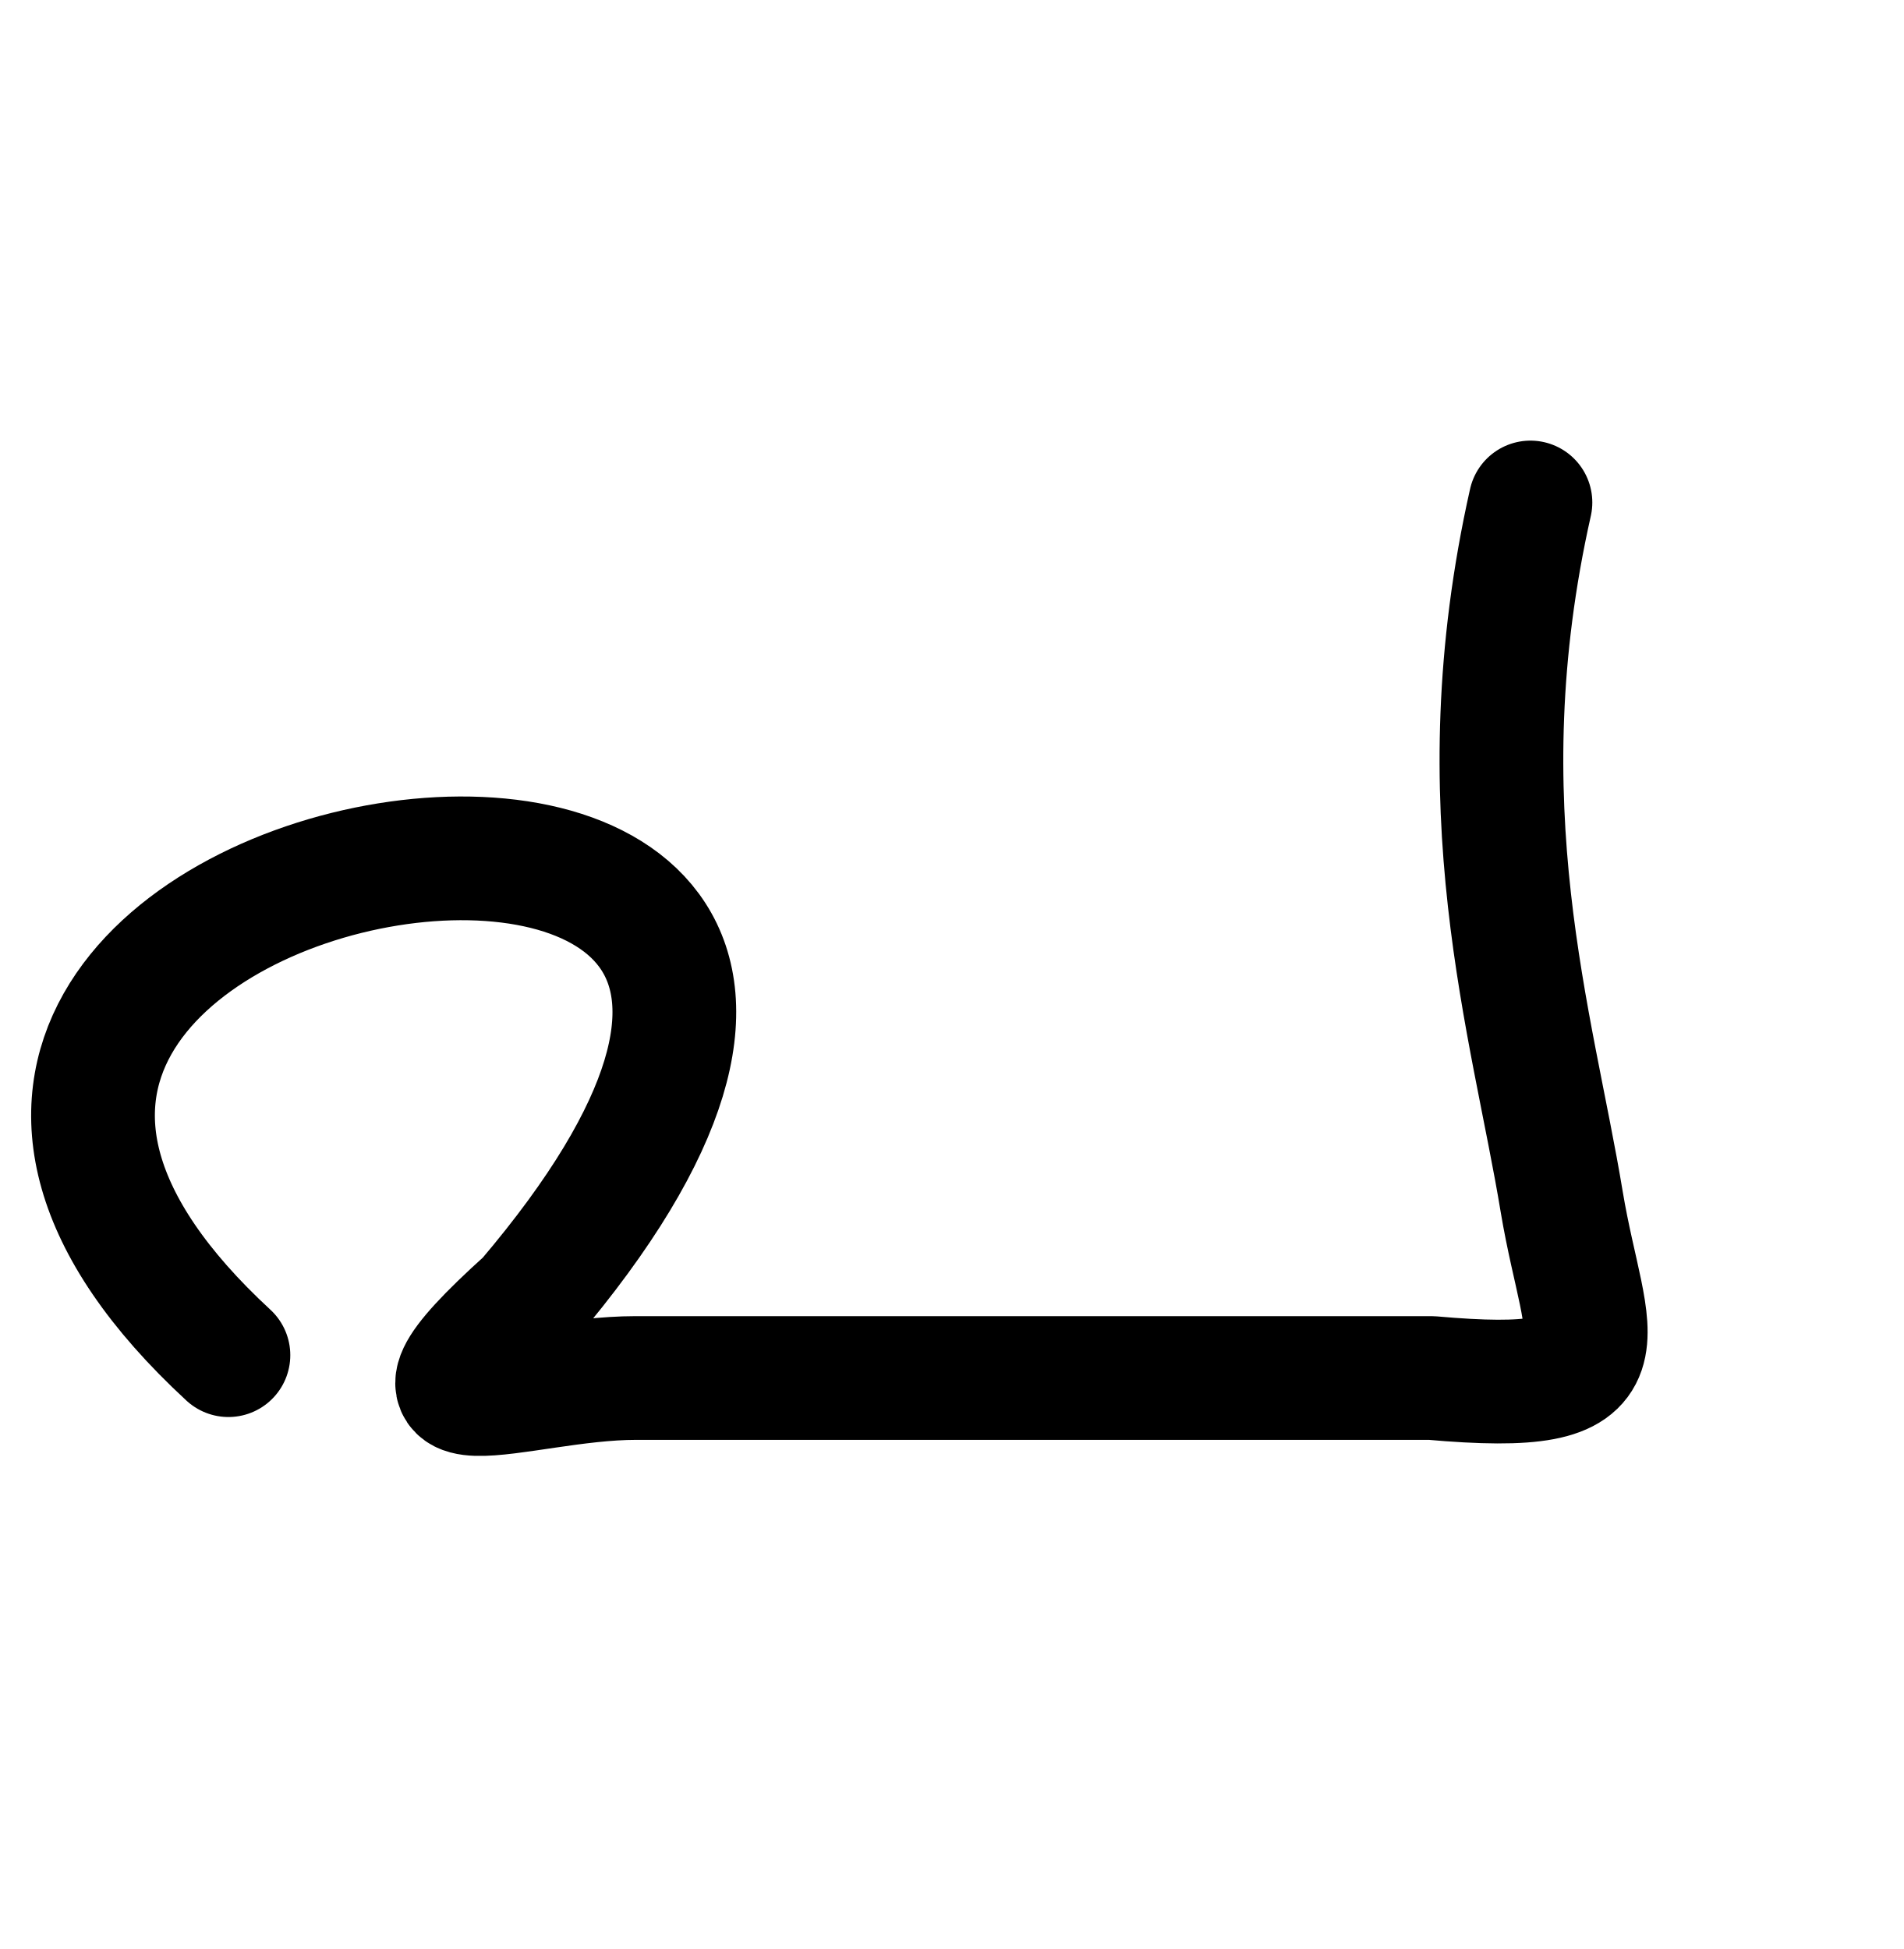
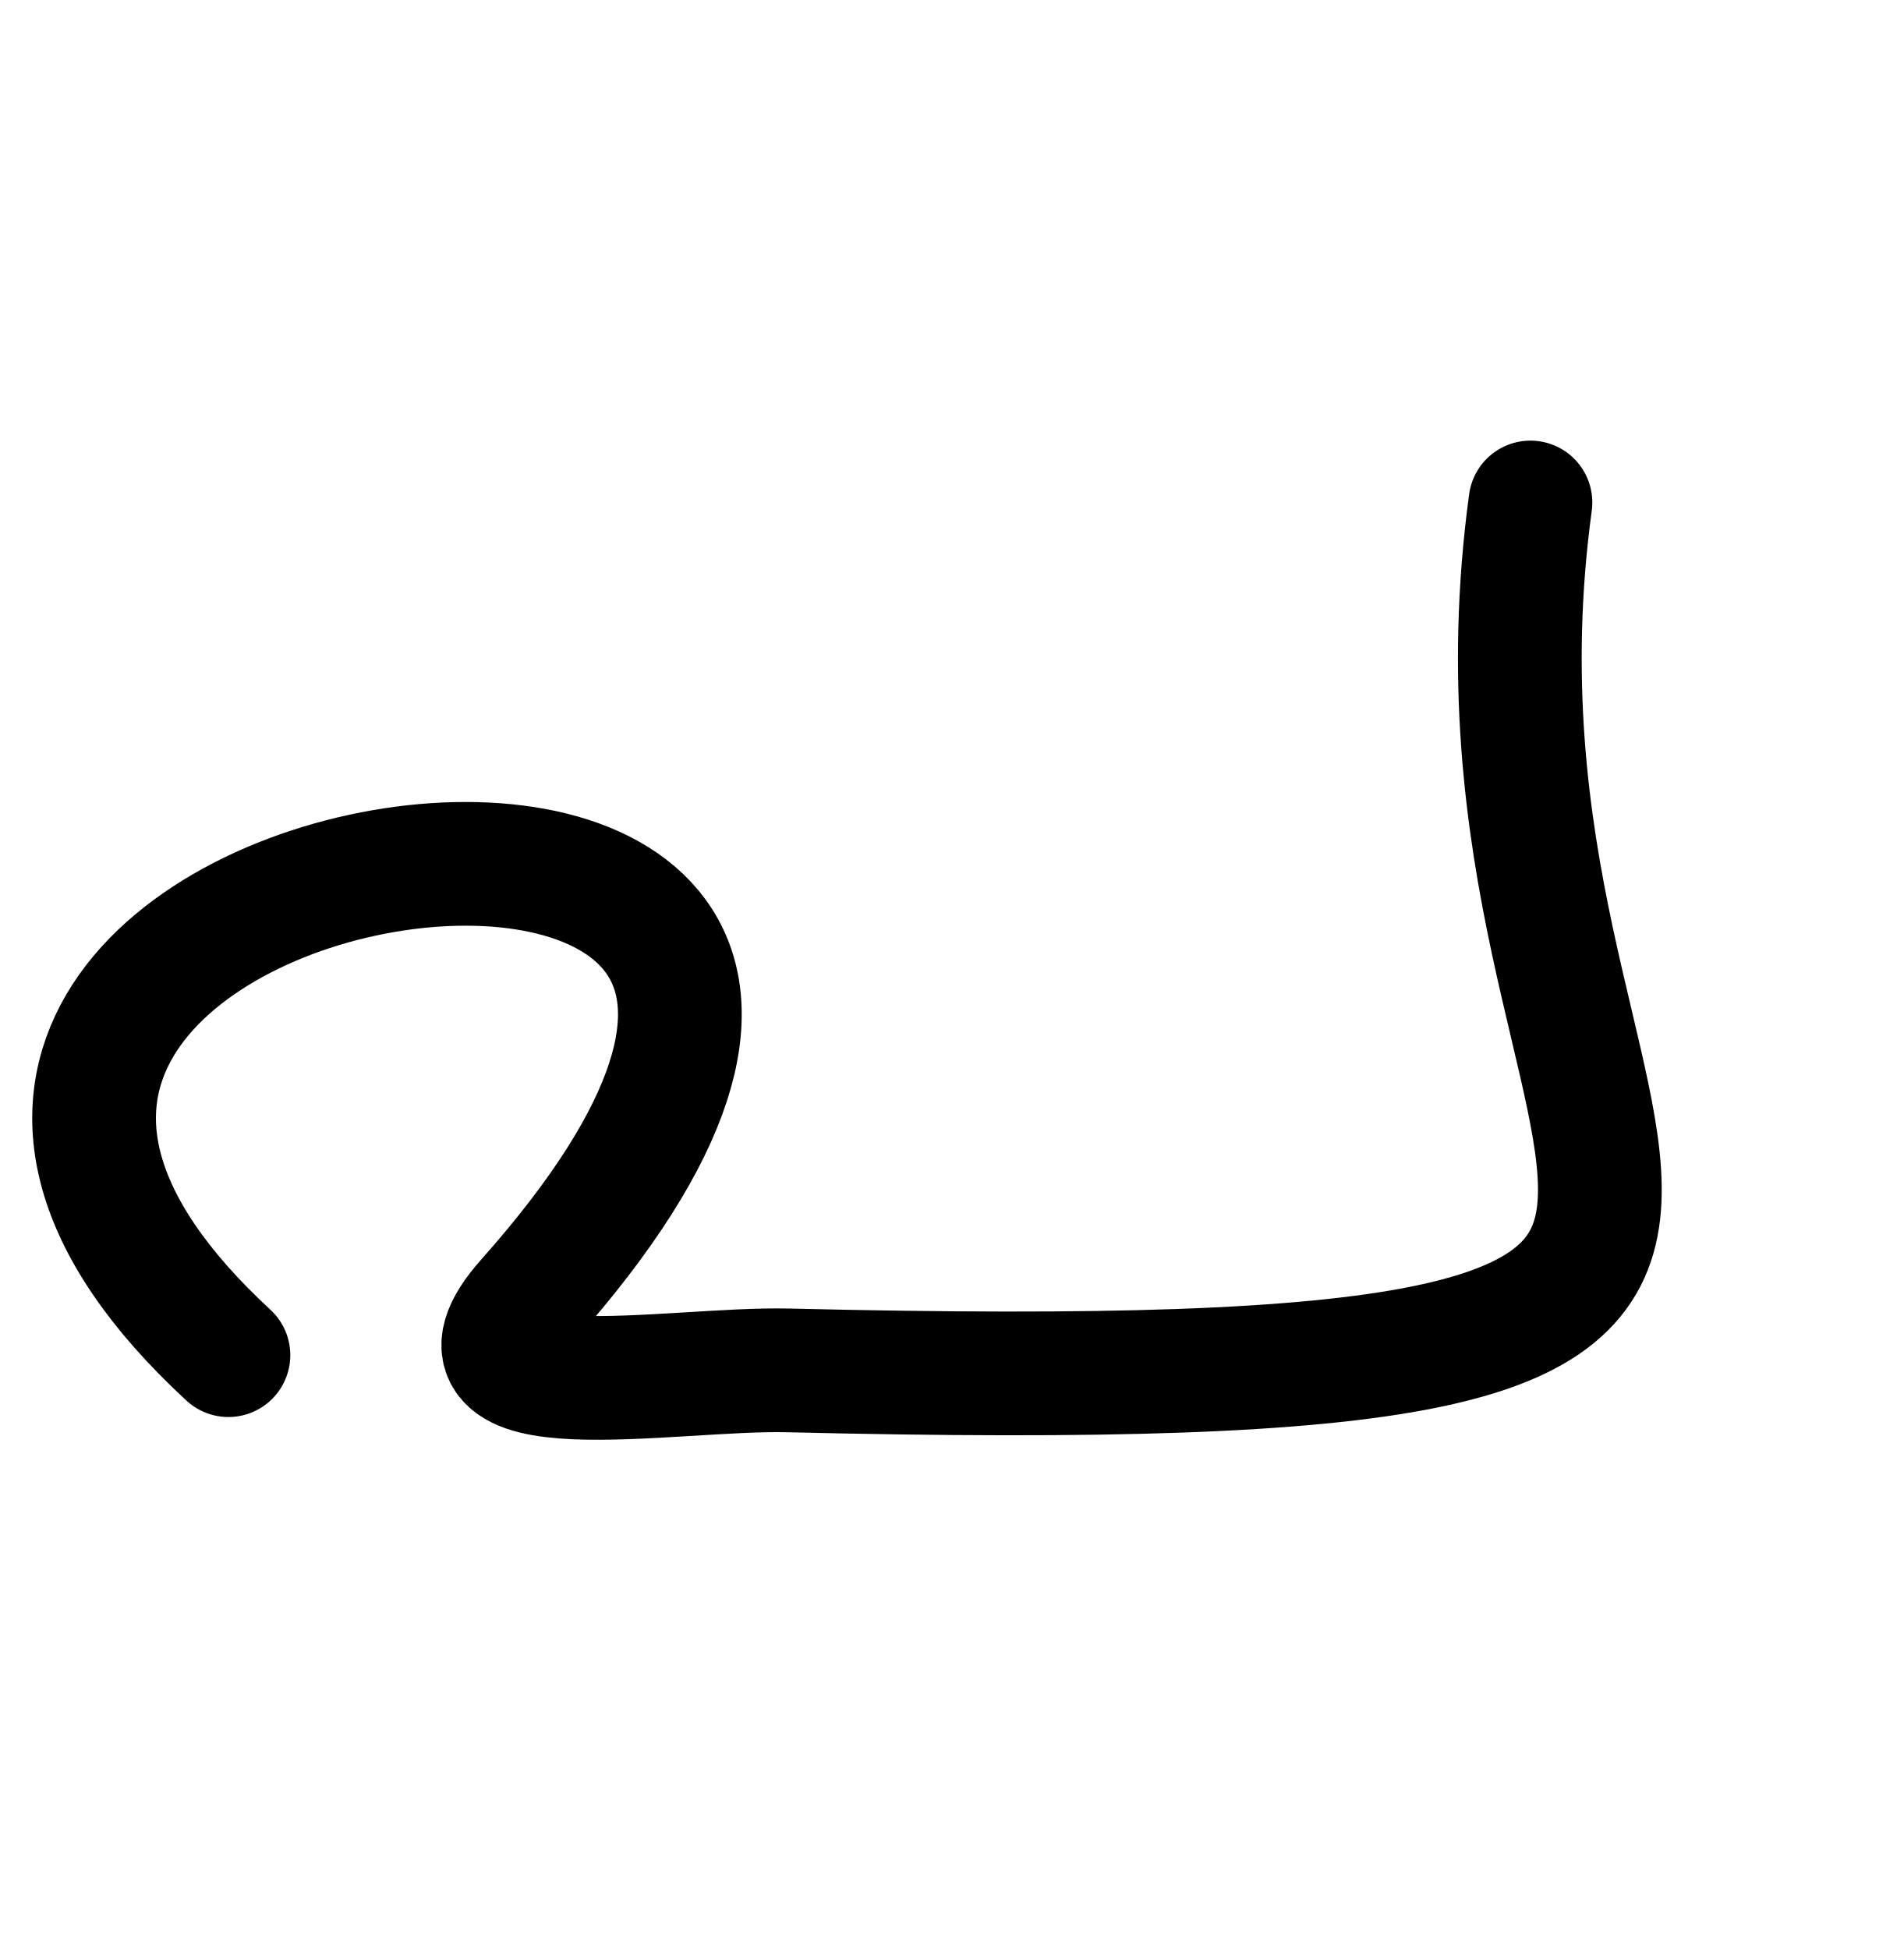
<svg xmlns="http://www.w3.org/2000/svg" width="2000" height="2048" id="svg2992" version="1.1">
  <defs id="defs5498">
    </defs>
  <g id="layer1" transform="translate(0,1048)">
-     <path style="fill:none;stroke:#000000;stroke-width:130;stroke-linecap:round;stroke-linejoin:round;stroke-miterlimit:4;stroke-dasharray:none;stroke-opacity:1" d="M 240,1424 C -362.928,867.451 1185.161,624.593 554.314,1366.566 384,1520 544.32,1448 668,1448 l 836,0 c 217.205,19.354 161.972,-35.069 136.905,-184.808 C 1610.091,1076.035 1536,848 1608,528" id="path4245" transform="translate(0,-1048)" />
+     <path style="fill:none;stroke:#000000;stroke-width:130;stroke-linecap:round;stroke-linejoin:round;stroke-miterlimit:4;stroke-dasharray:none;stroke-opacity:1" d="M 240,1424 C -362.928,867.451 1201.299,638.622 554.314,1366.566 447.037,1487.267 704.356,1437.03 828,1440 c 1332,32 679.077,-170.716 780,-912" id="path4245" transform="translate(0,-1048)" />
  </g>
</svg>
